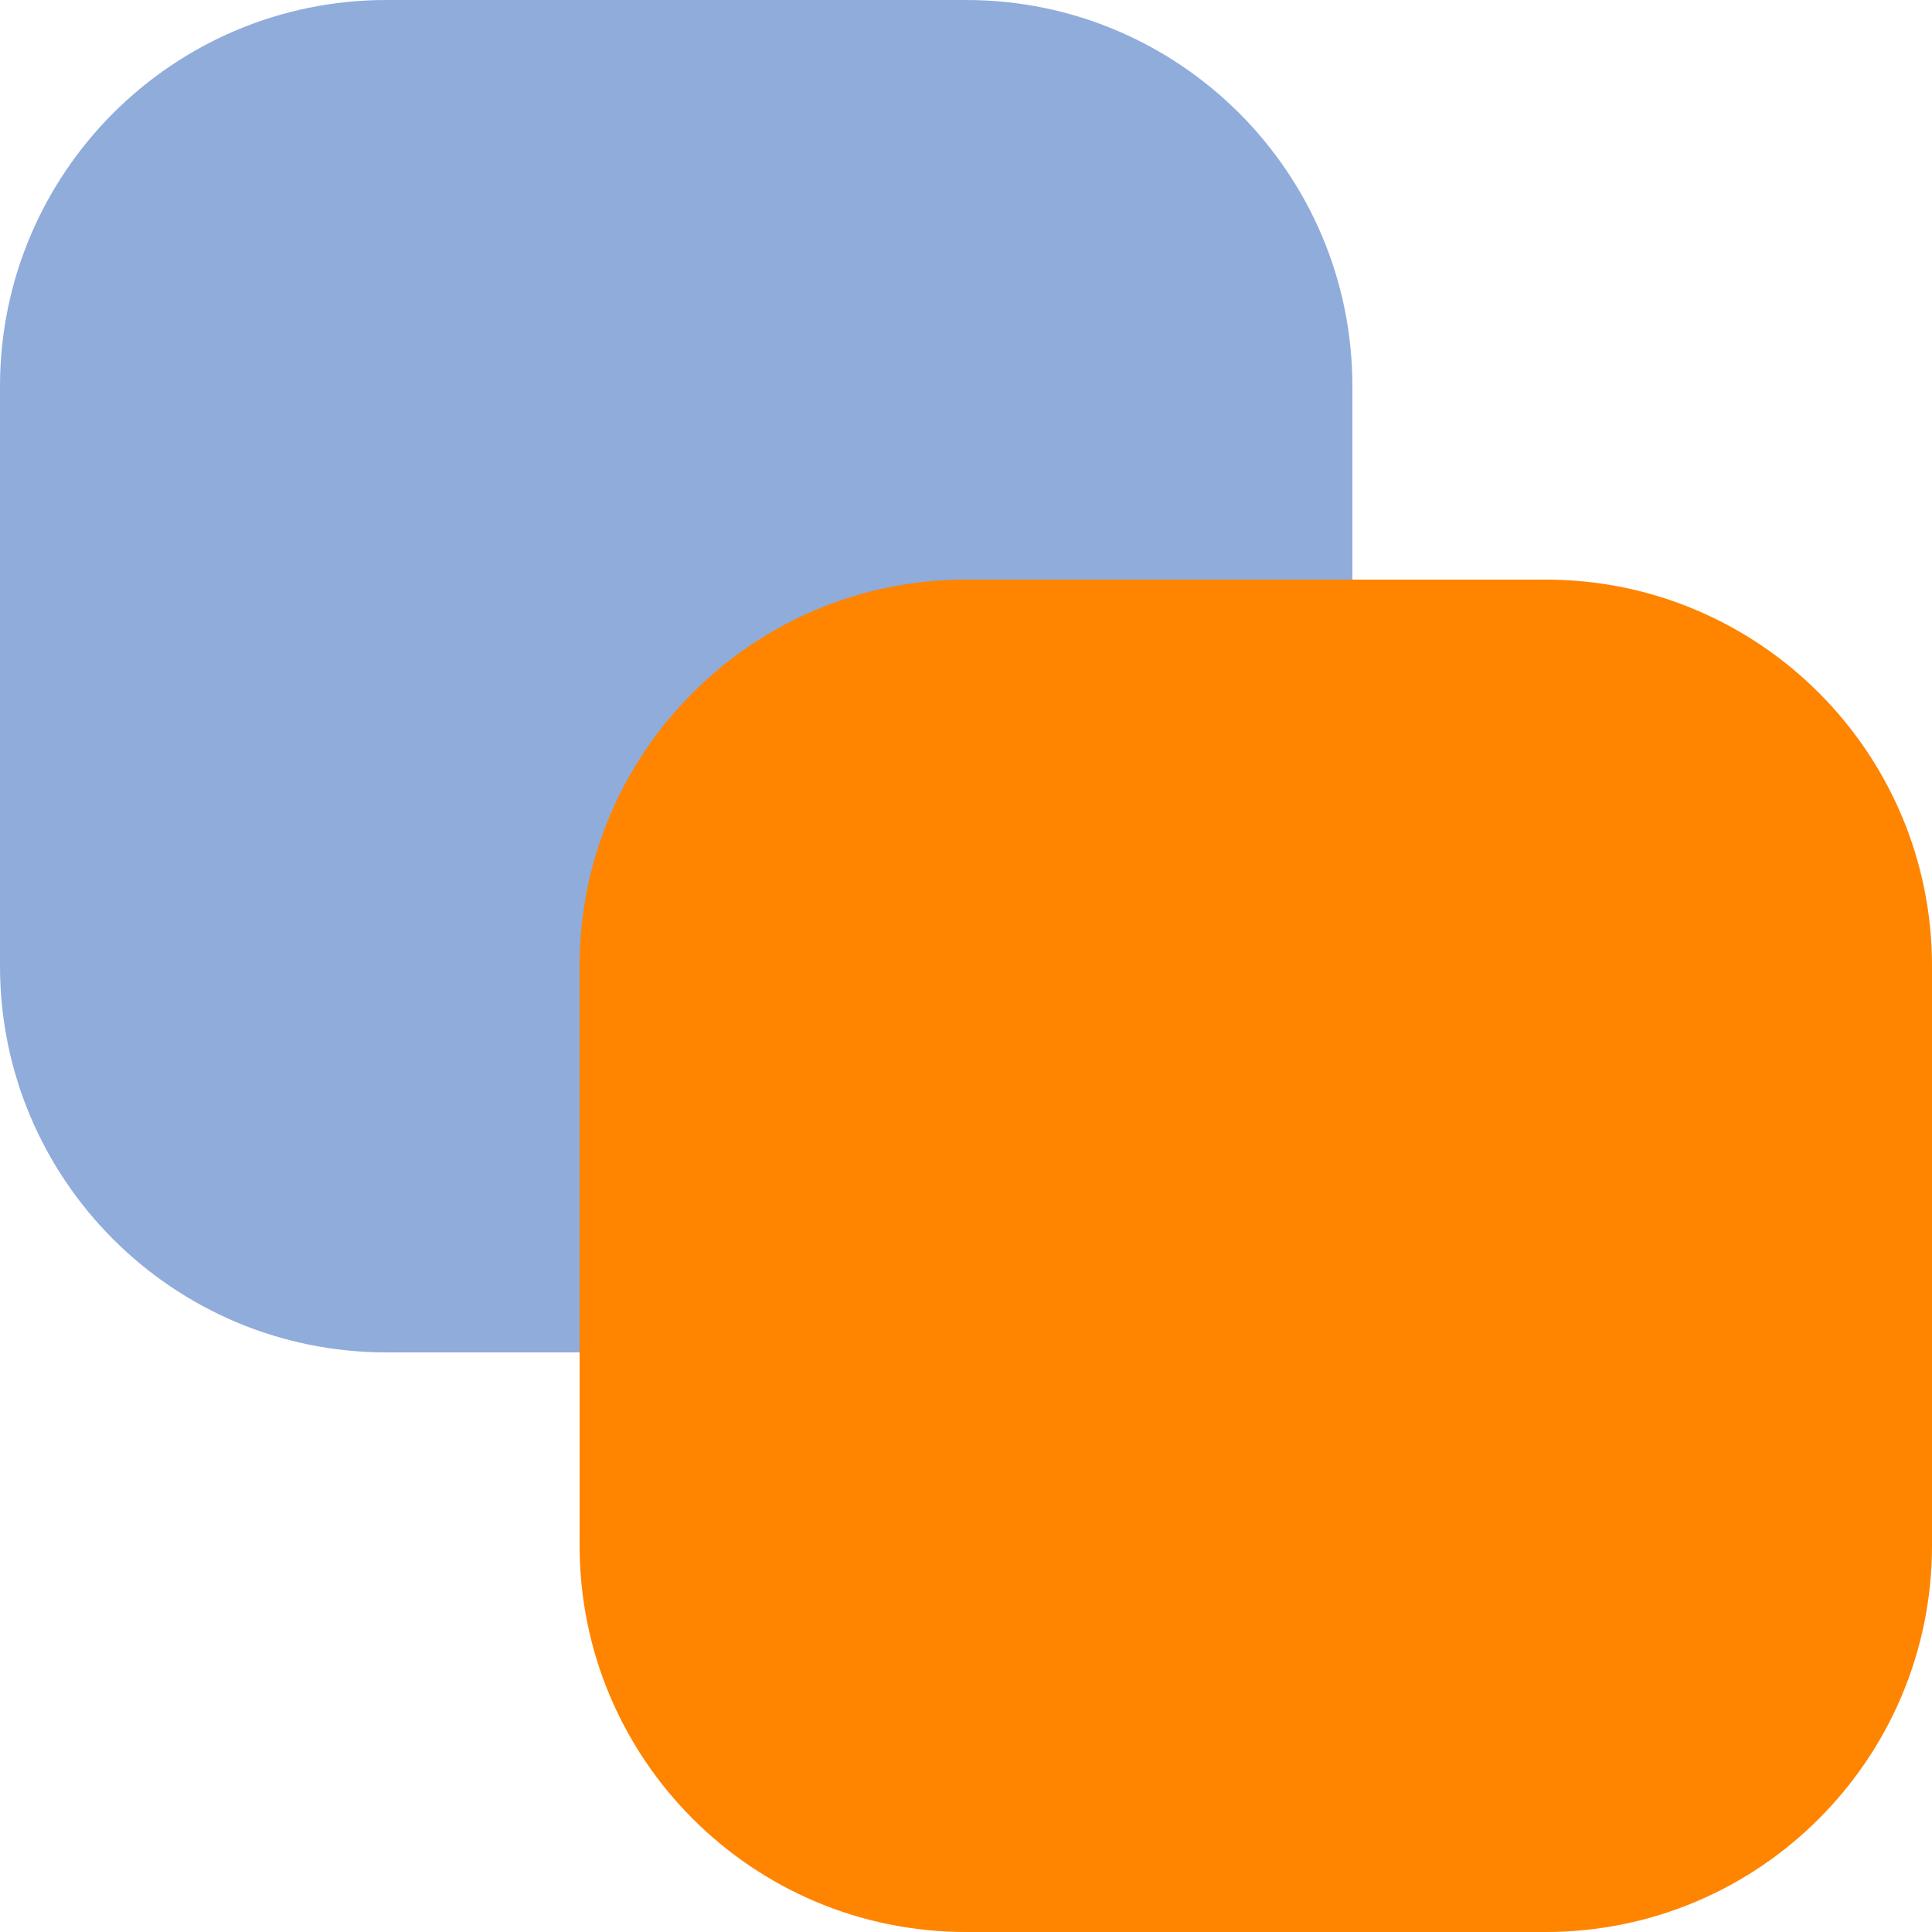
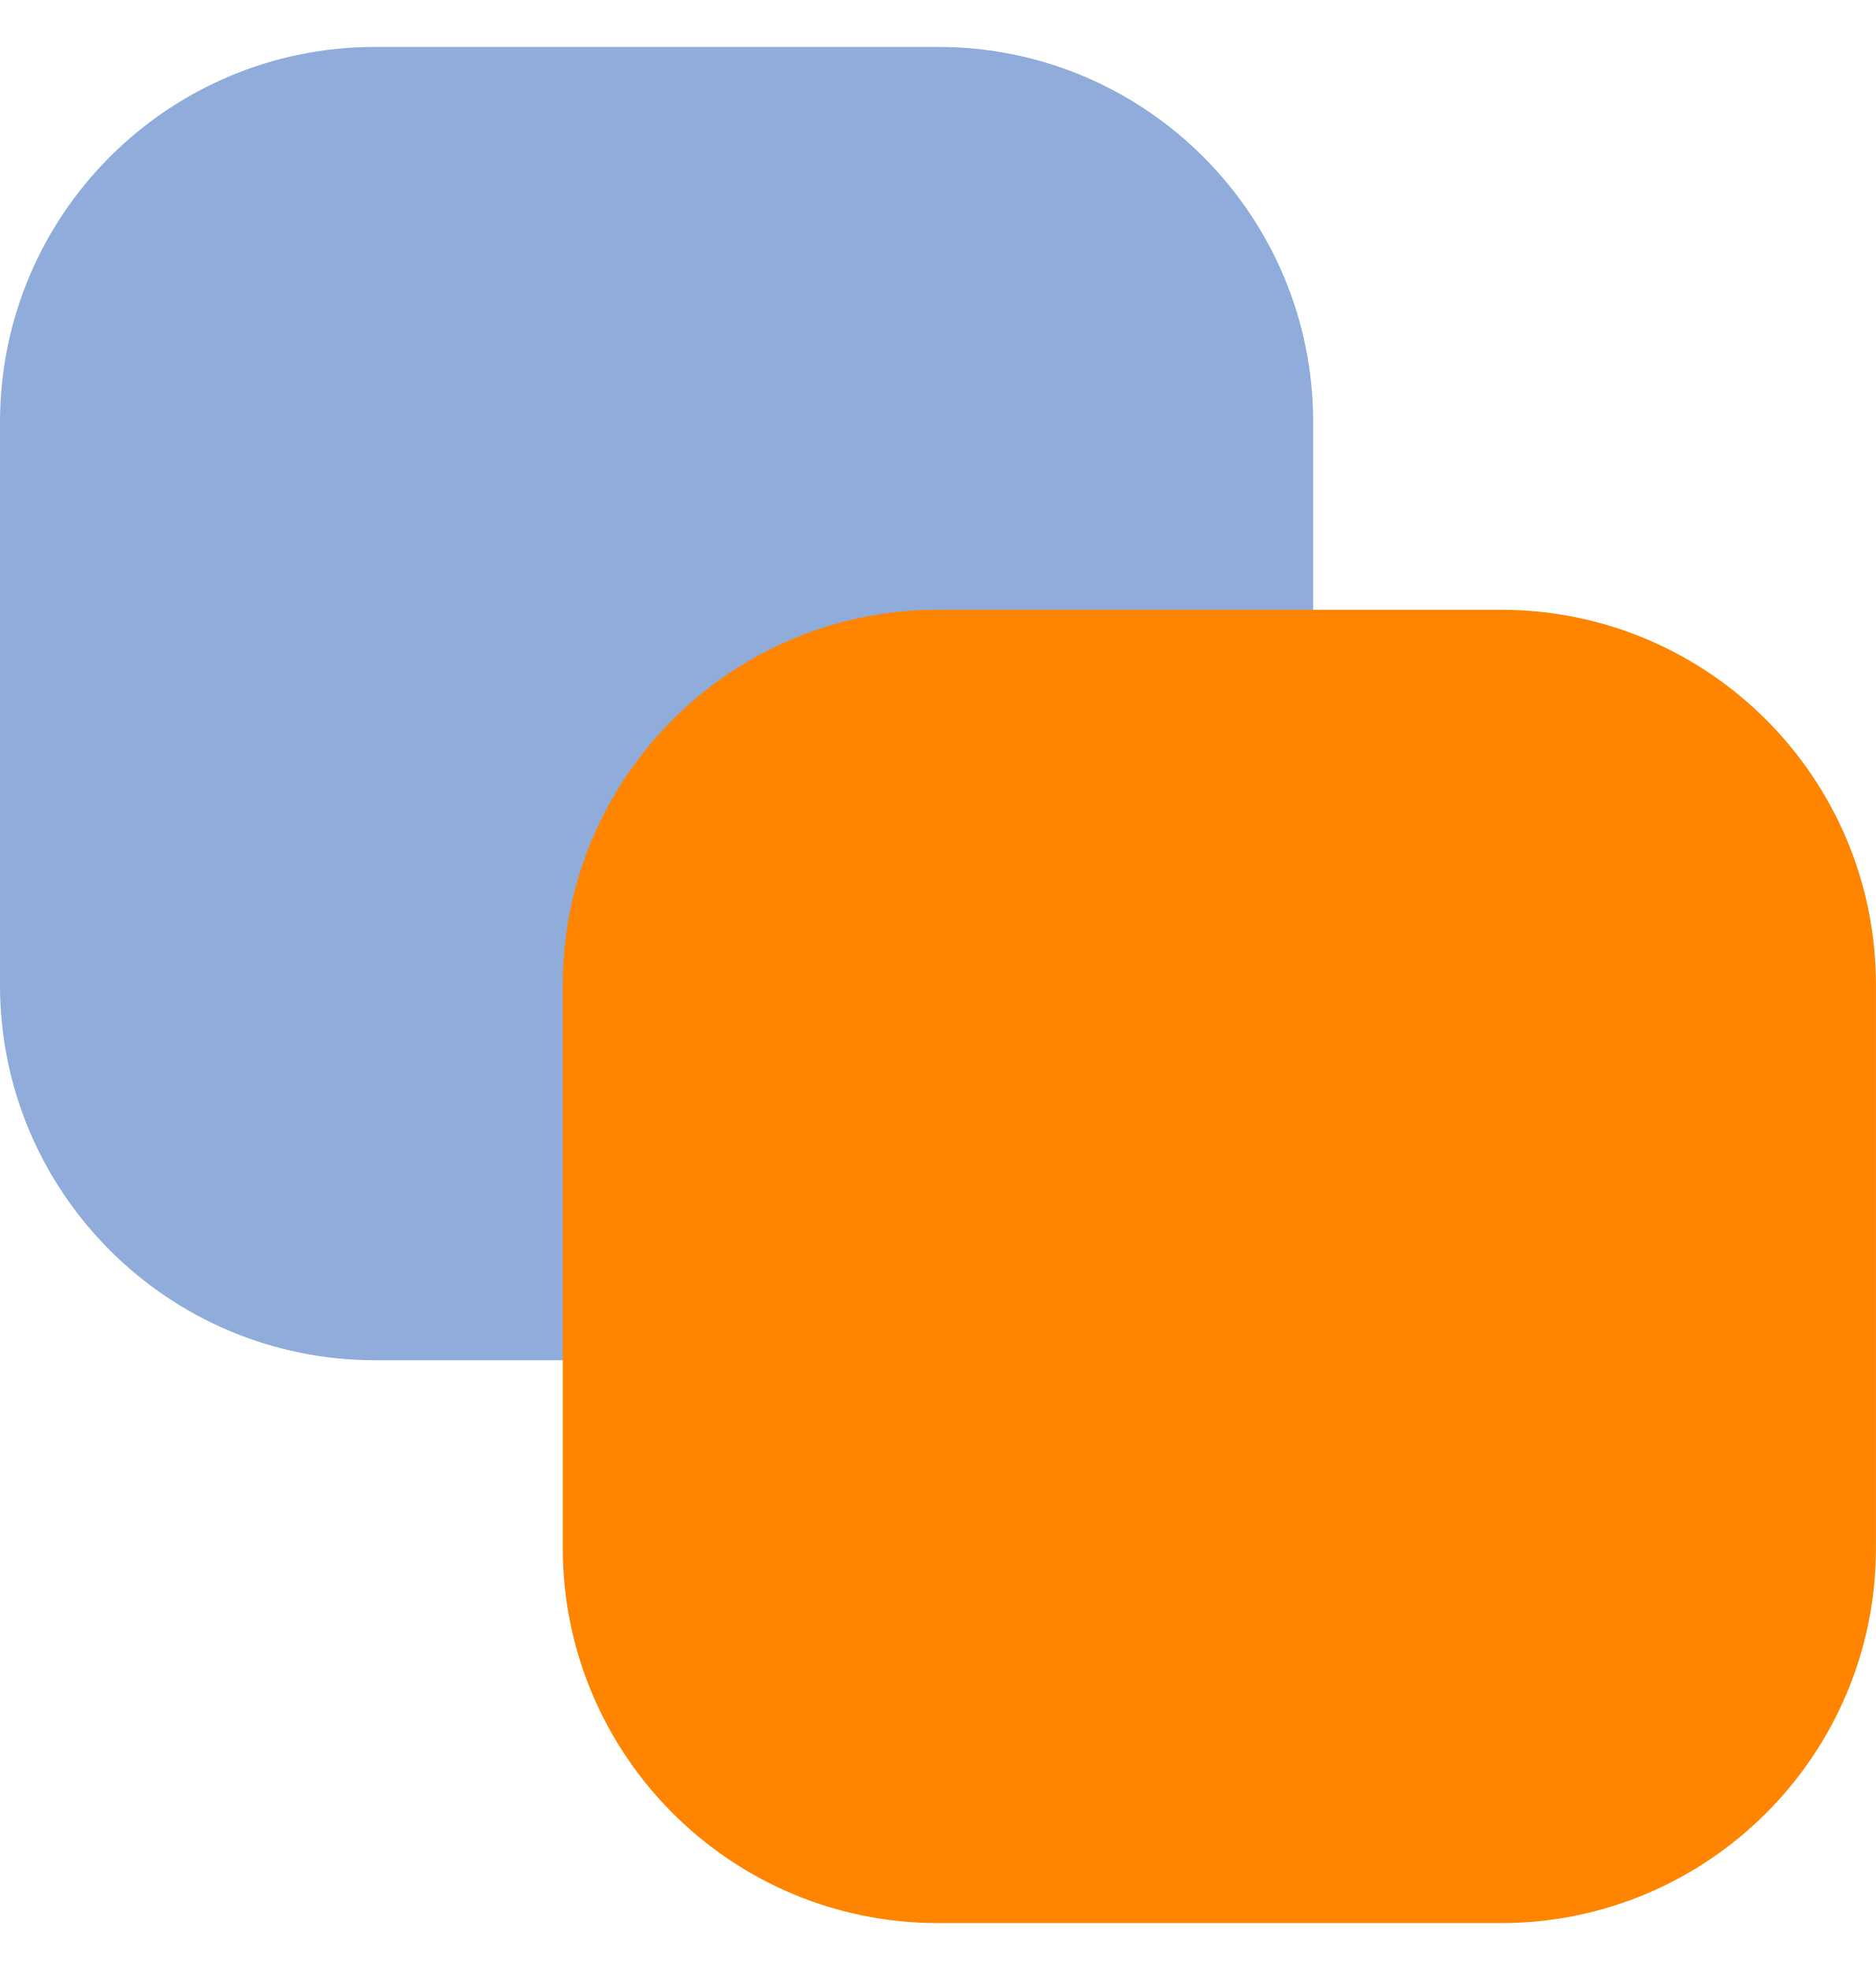
- <svg xmlns="http://www.w3.org/2000/svg" viewBox="0 0 40 40" fill="none">
+ <svg xmlns="http://www.w3.org/2000/svg" viewBox="0 -1 40 42" fill="none">
  <rect x="0" y="0" width="28" height="28" rx="8" fill="#8FACDB" />
  <rect x="12" y="12" width="28" height="28" rx="8" fill="#FF8400" />
</svg>
